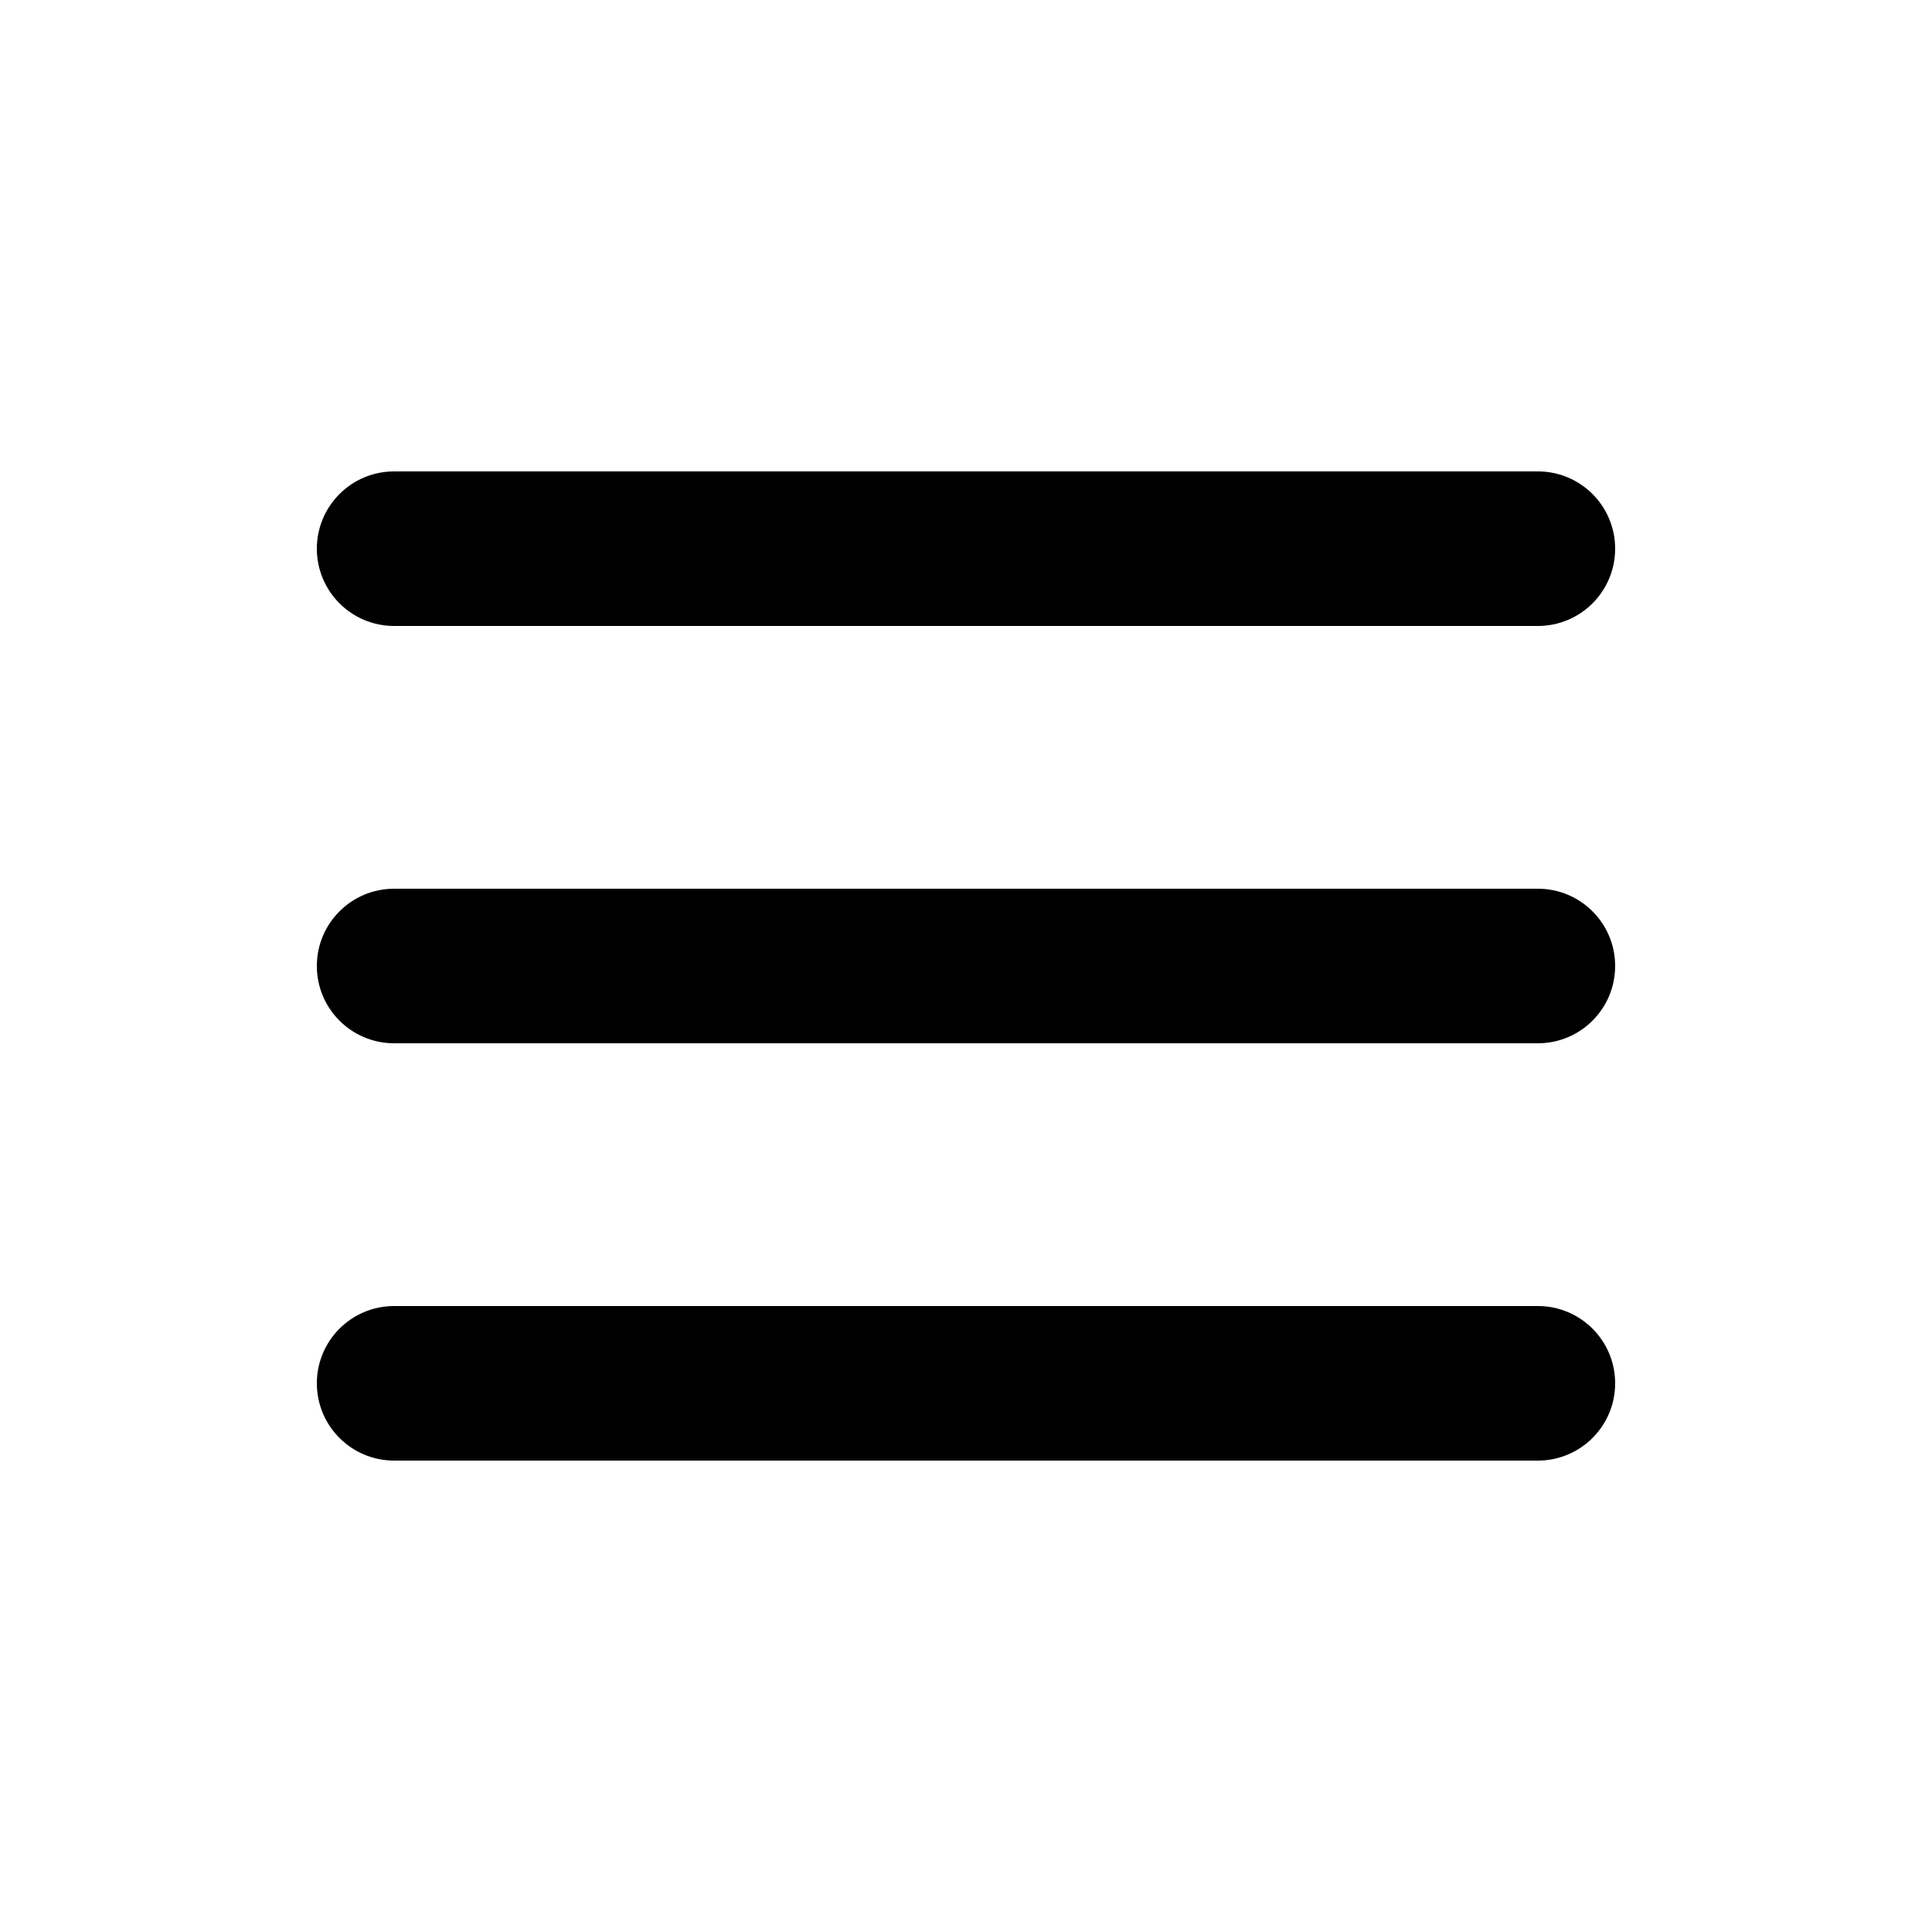
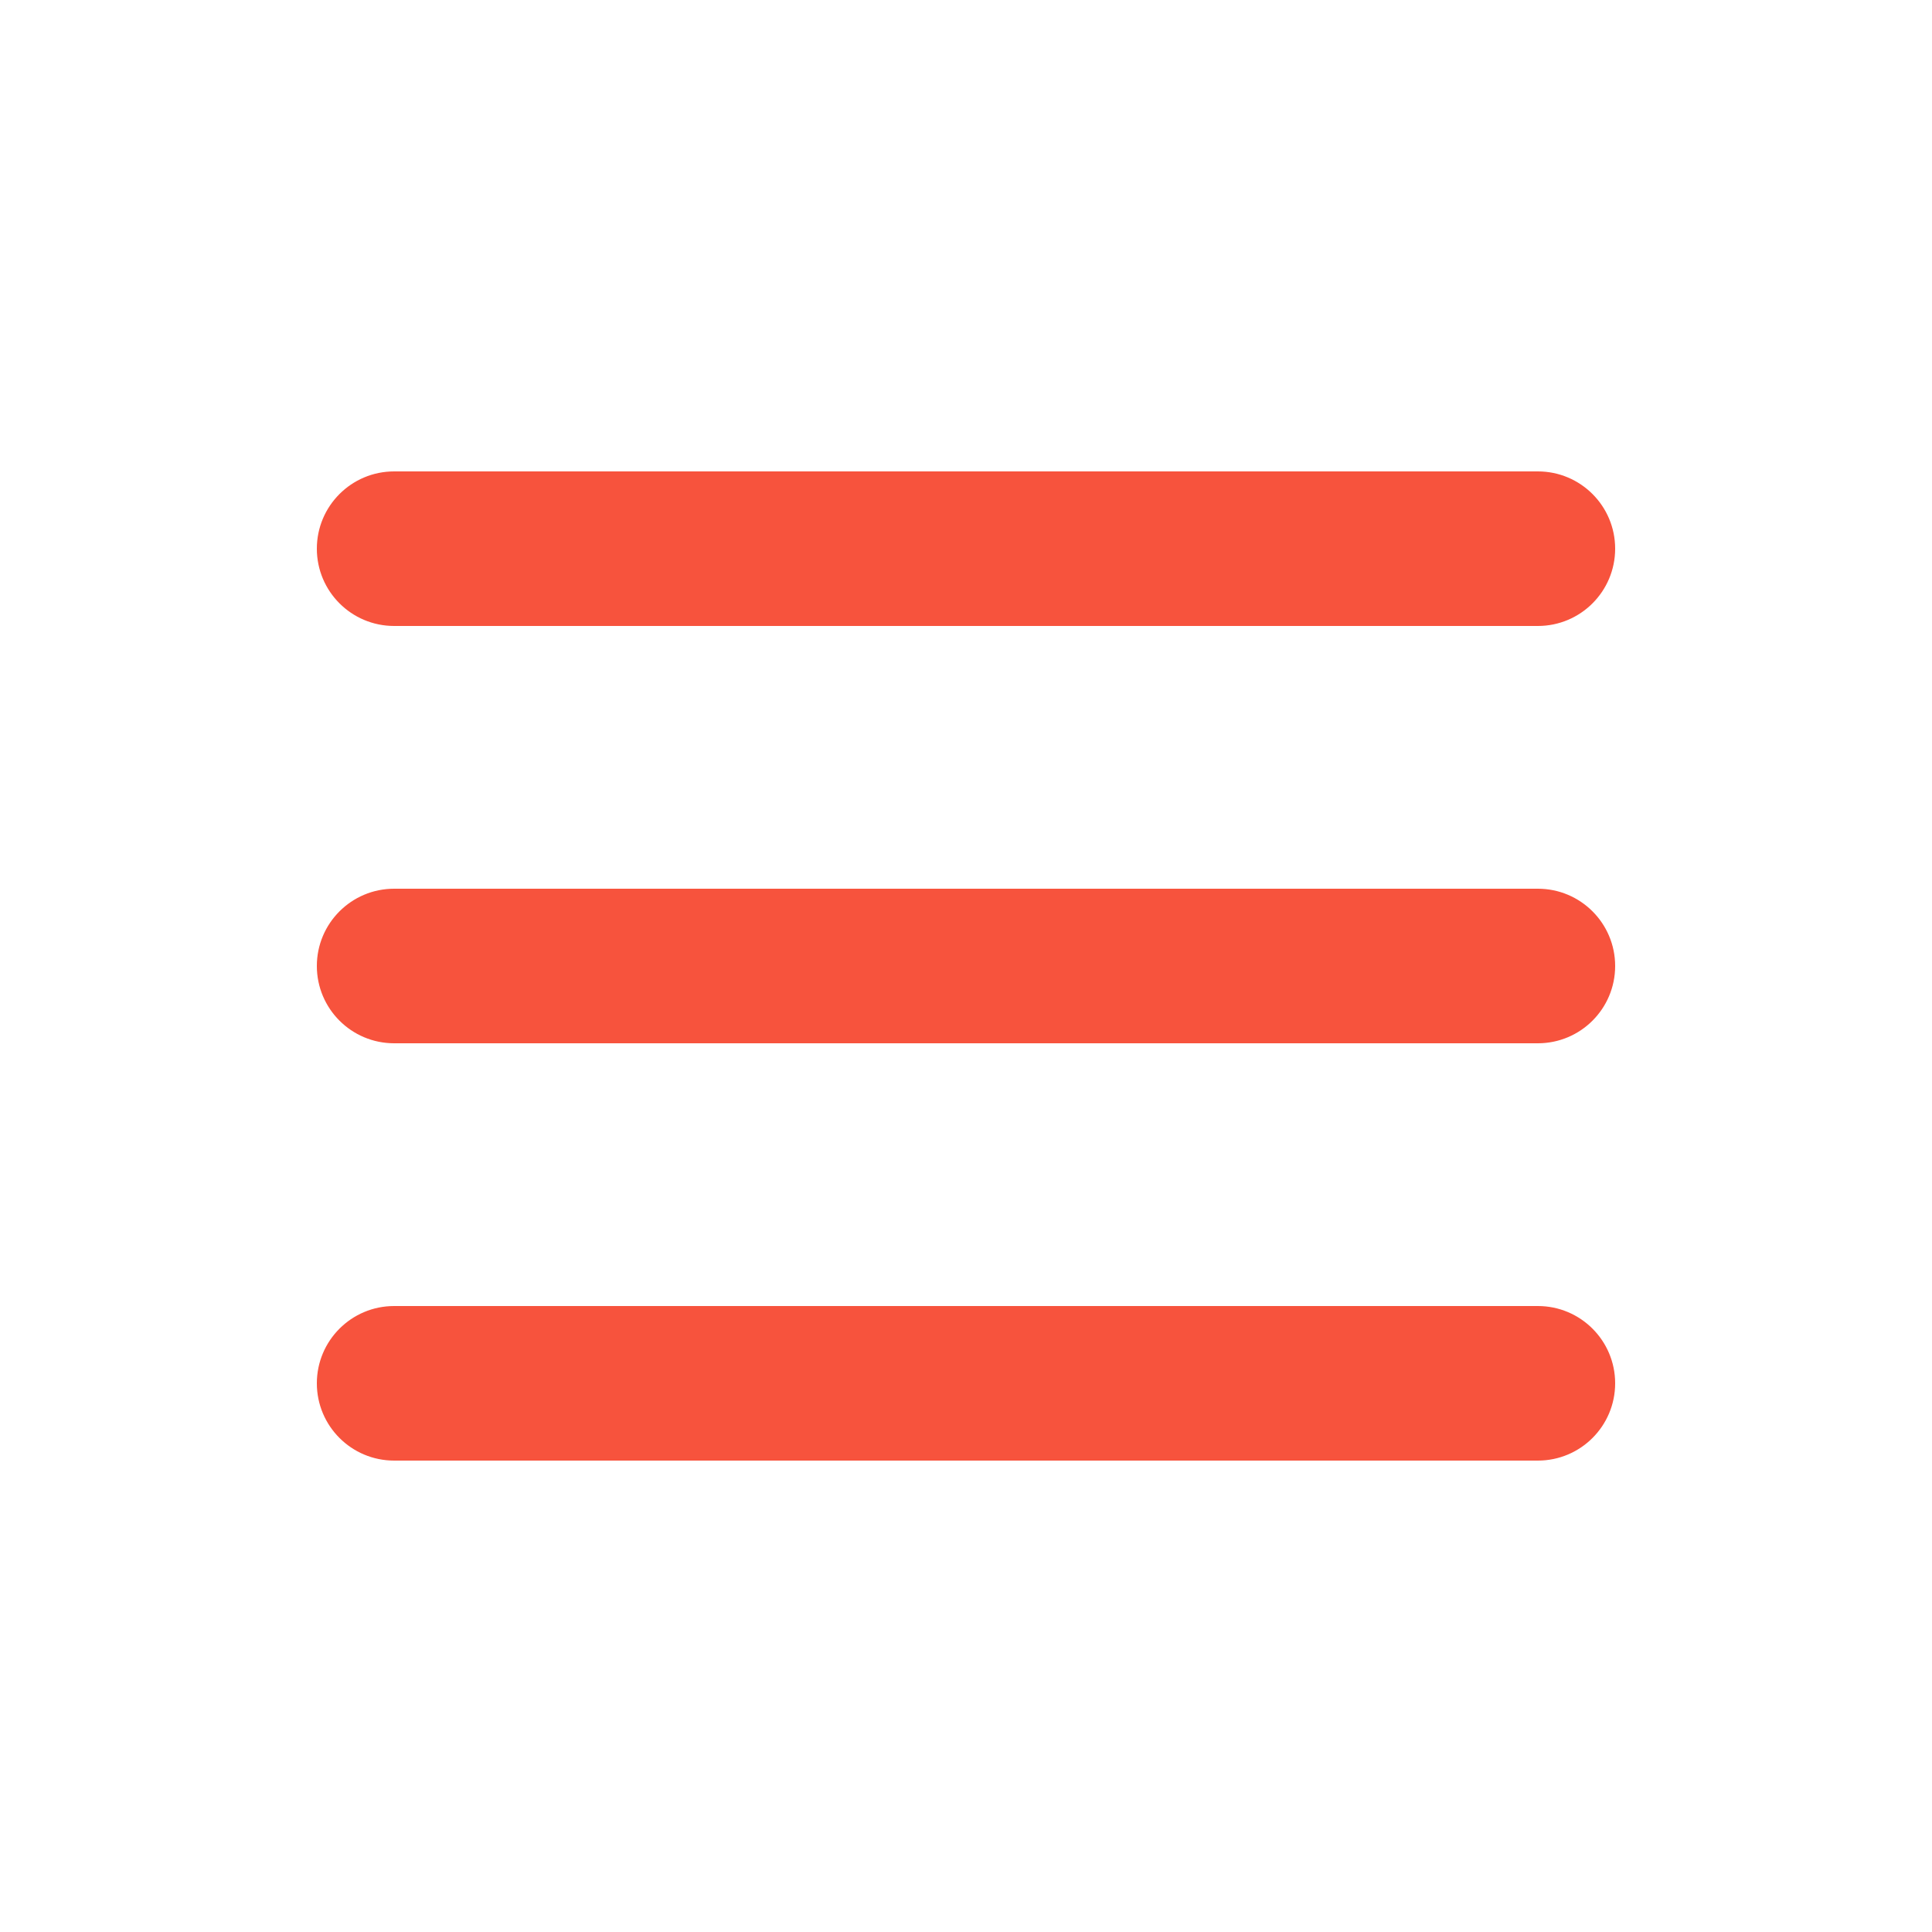
<svg xmlns="http://www.w3.org/2000/svg" width="32" height="32" viewBox="0 0 32 32" fill="none">
-   <path d="M6.528 24.192C5.821 24.192 5.248 23.619 5.248 22.912C5.248 22.205 5.821 21.632 6.528 21.632H25.472C26.179 21.632 26.752 22.205 26.752 22.912C26.752 23.619 26.179 24.192 25.472 24.192H6.528ZM6.528 17.28C5.821 17.28 5.248 16.707 5.248 16C5.248 15.293 5.821 14.72 6.528 14.72H25.472C26.179 14.72 26.752 15.293 26.752 16C26.752 16.707 26.179 17.28 25.472 17.28H6.528ZM6.528 10.368C5.821 10.368 5.248 9.795 5.248 9.088C5.248 8.381 5.821 7.808 6.528 7.808H25.472C26.179 7.808 26.752 8.381 26.752 9.088C26.752 9.795 26.179 10.368 25.472 10.368H6.528Z" fill="black" />
+   <path d="M6.528 24.192C5.821 24.192 5.248 23.619 5.248 22.912C5.248 22.205 5.821 21.632 6.528 21.632H25.472C26.179 21.632 26.752 22.205 26.752 22.912C26.752 23.619 26.179 24.192 25.472 24.192H6.528ZM6.528 17.28C5.821 17.28 5.248 16.707 5.248 16C5.248 15.293 5.821 14.72 6.528 14.72H25.472C26.179 14.72 26.752 15.293 26.752 16C26.752 16.707 26.179 17.28 25.472 17.28H6.528ZM6.528 10.368C5.821 10.368 5.248 9.795 5.248 9.088C5.248 8.381 5.821 7.808 6.528 7.808H25.472C26.179 7.808 26.752 8.381 26.752 9.088C26.752 9.795 26.179 10.368 25.472 10.368H6.528Z" fill="#F7533D" />
</svg>
